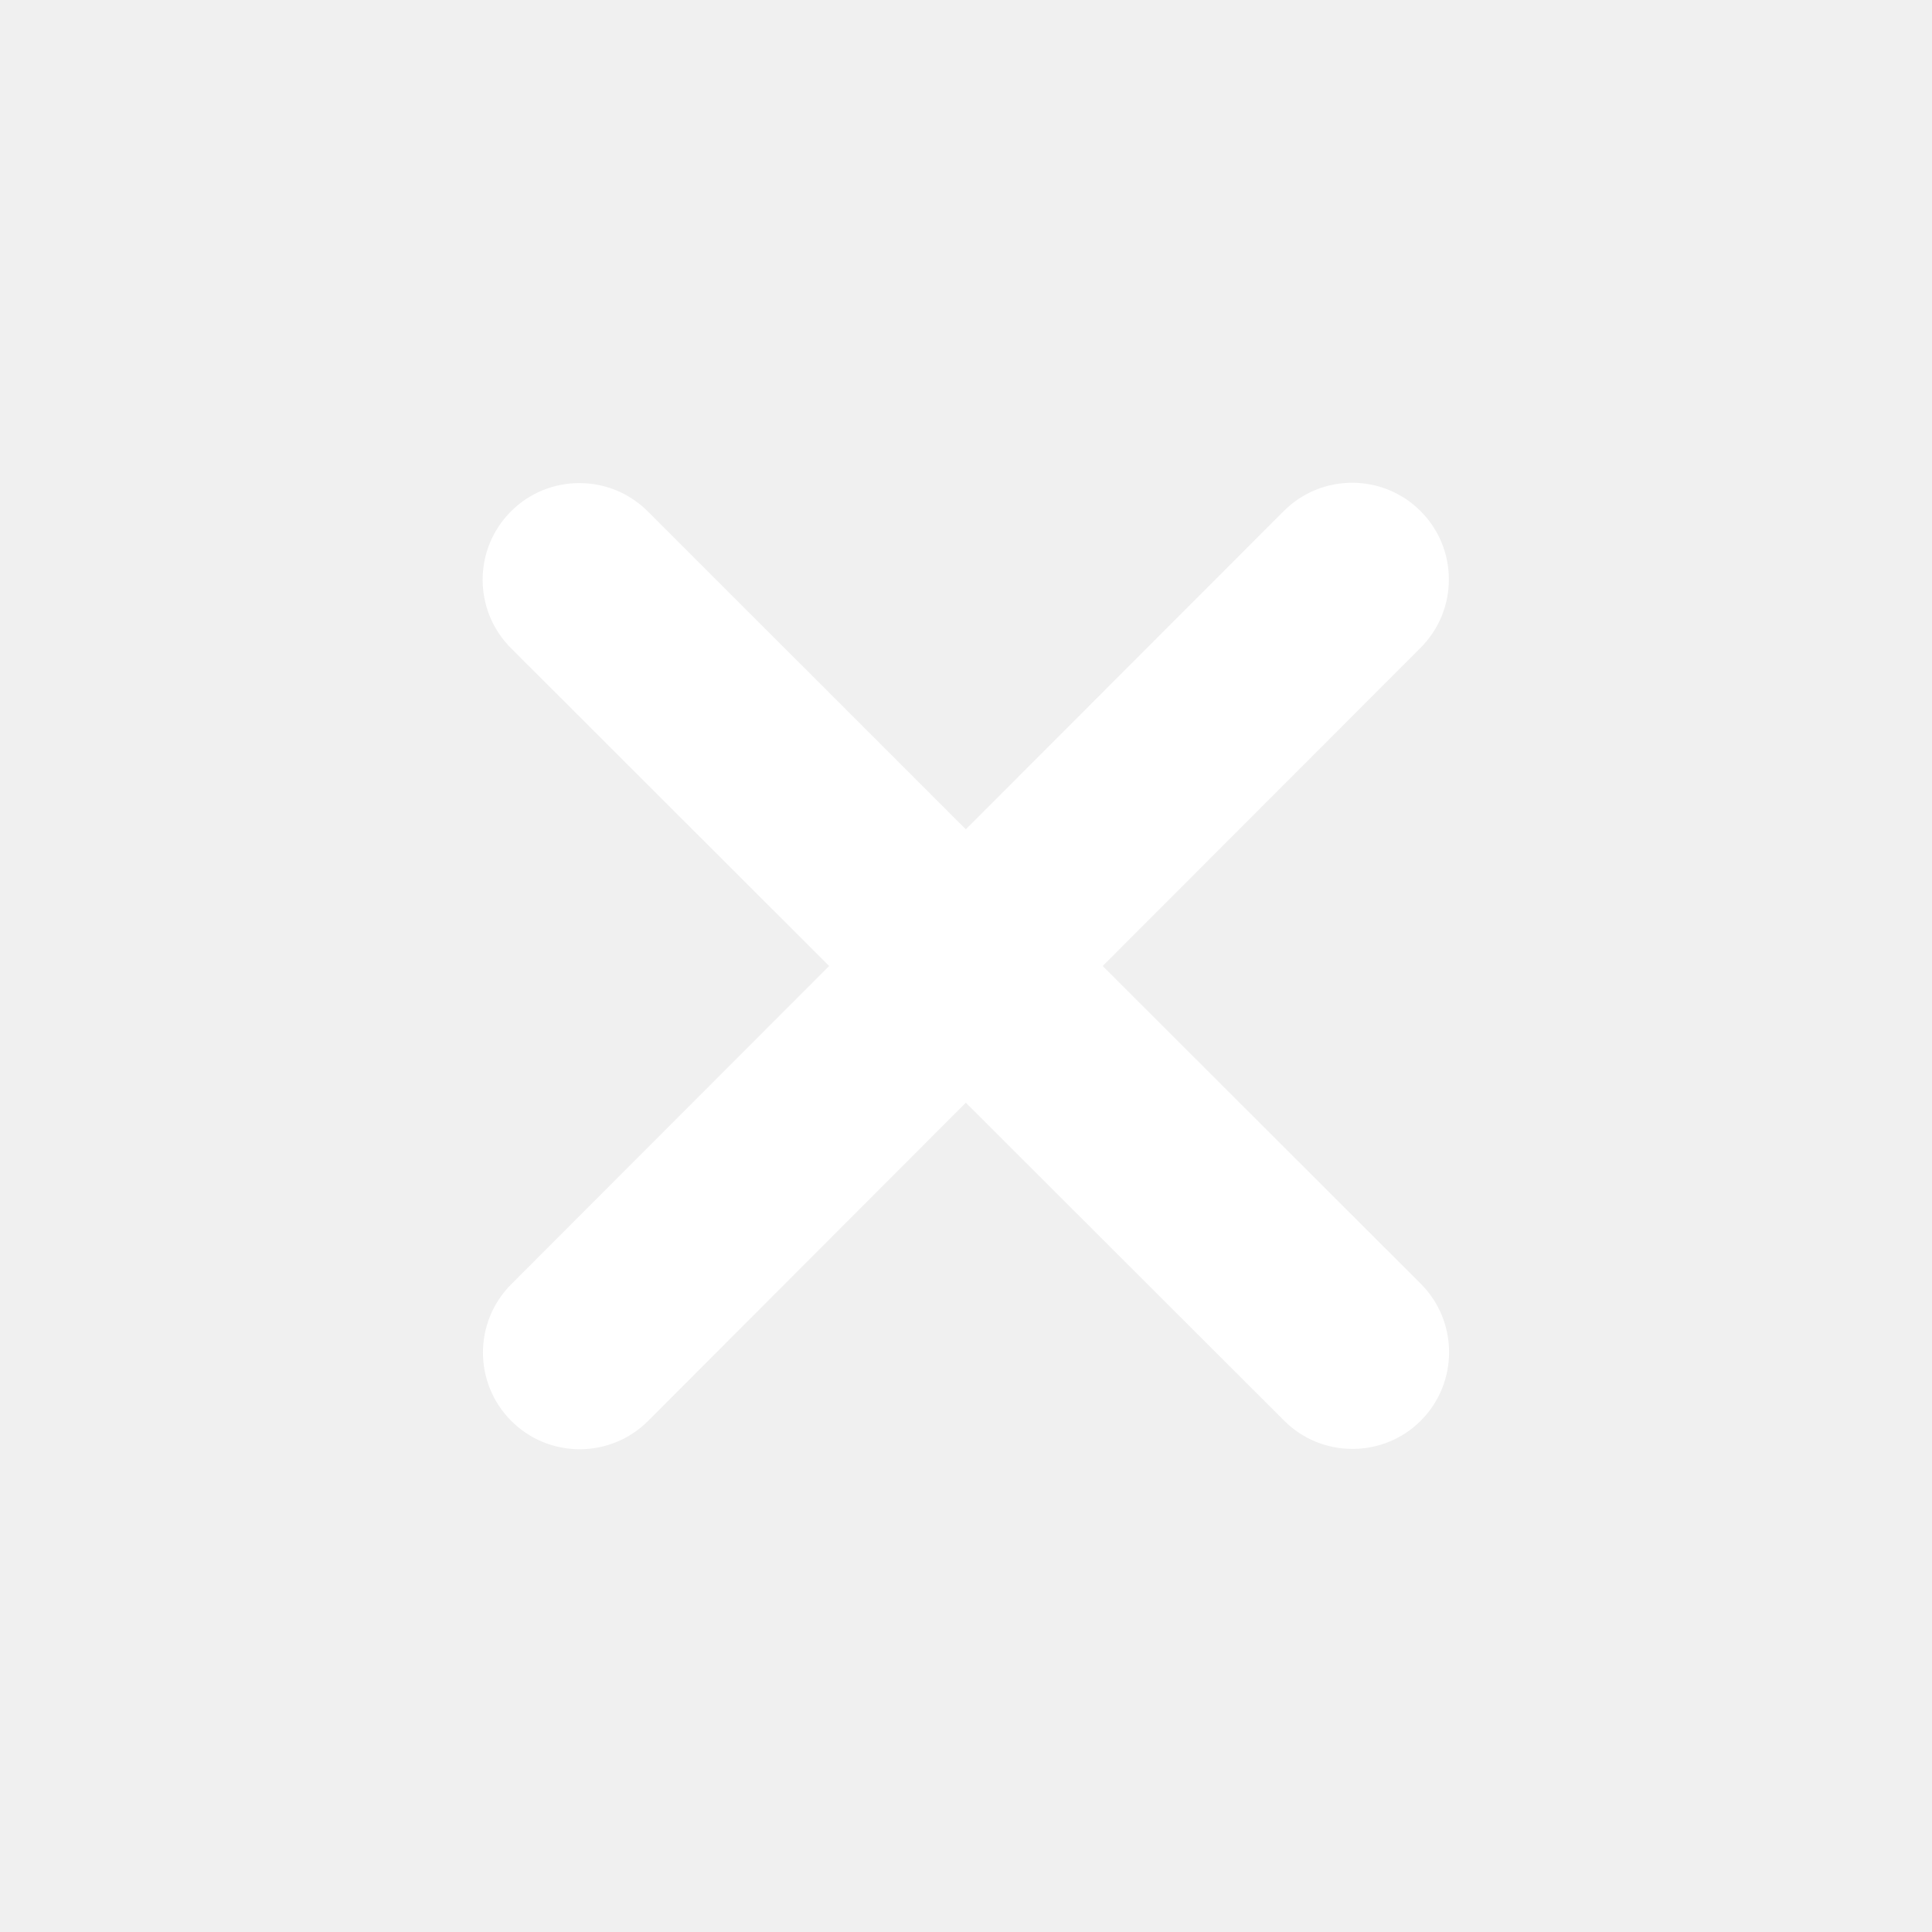
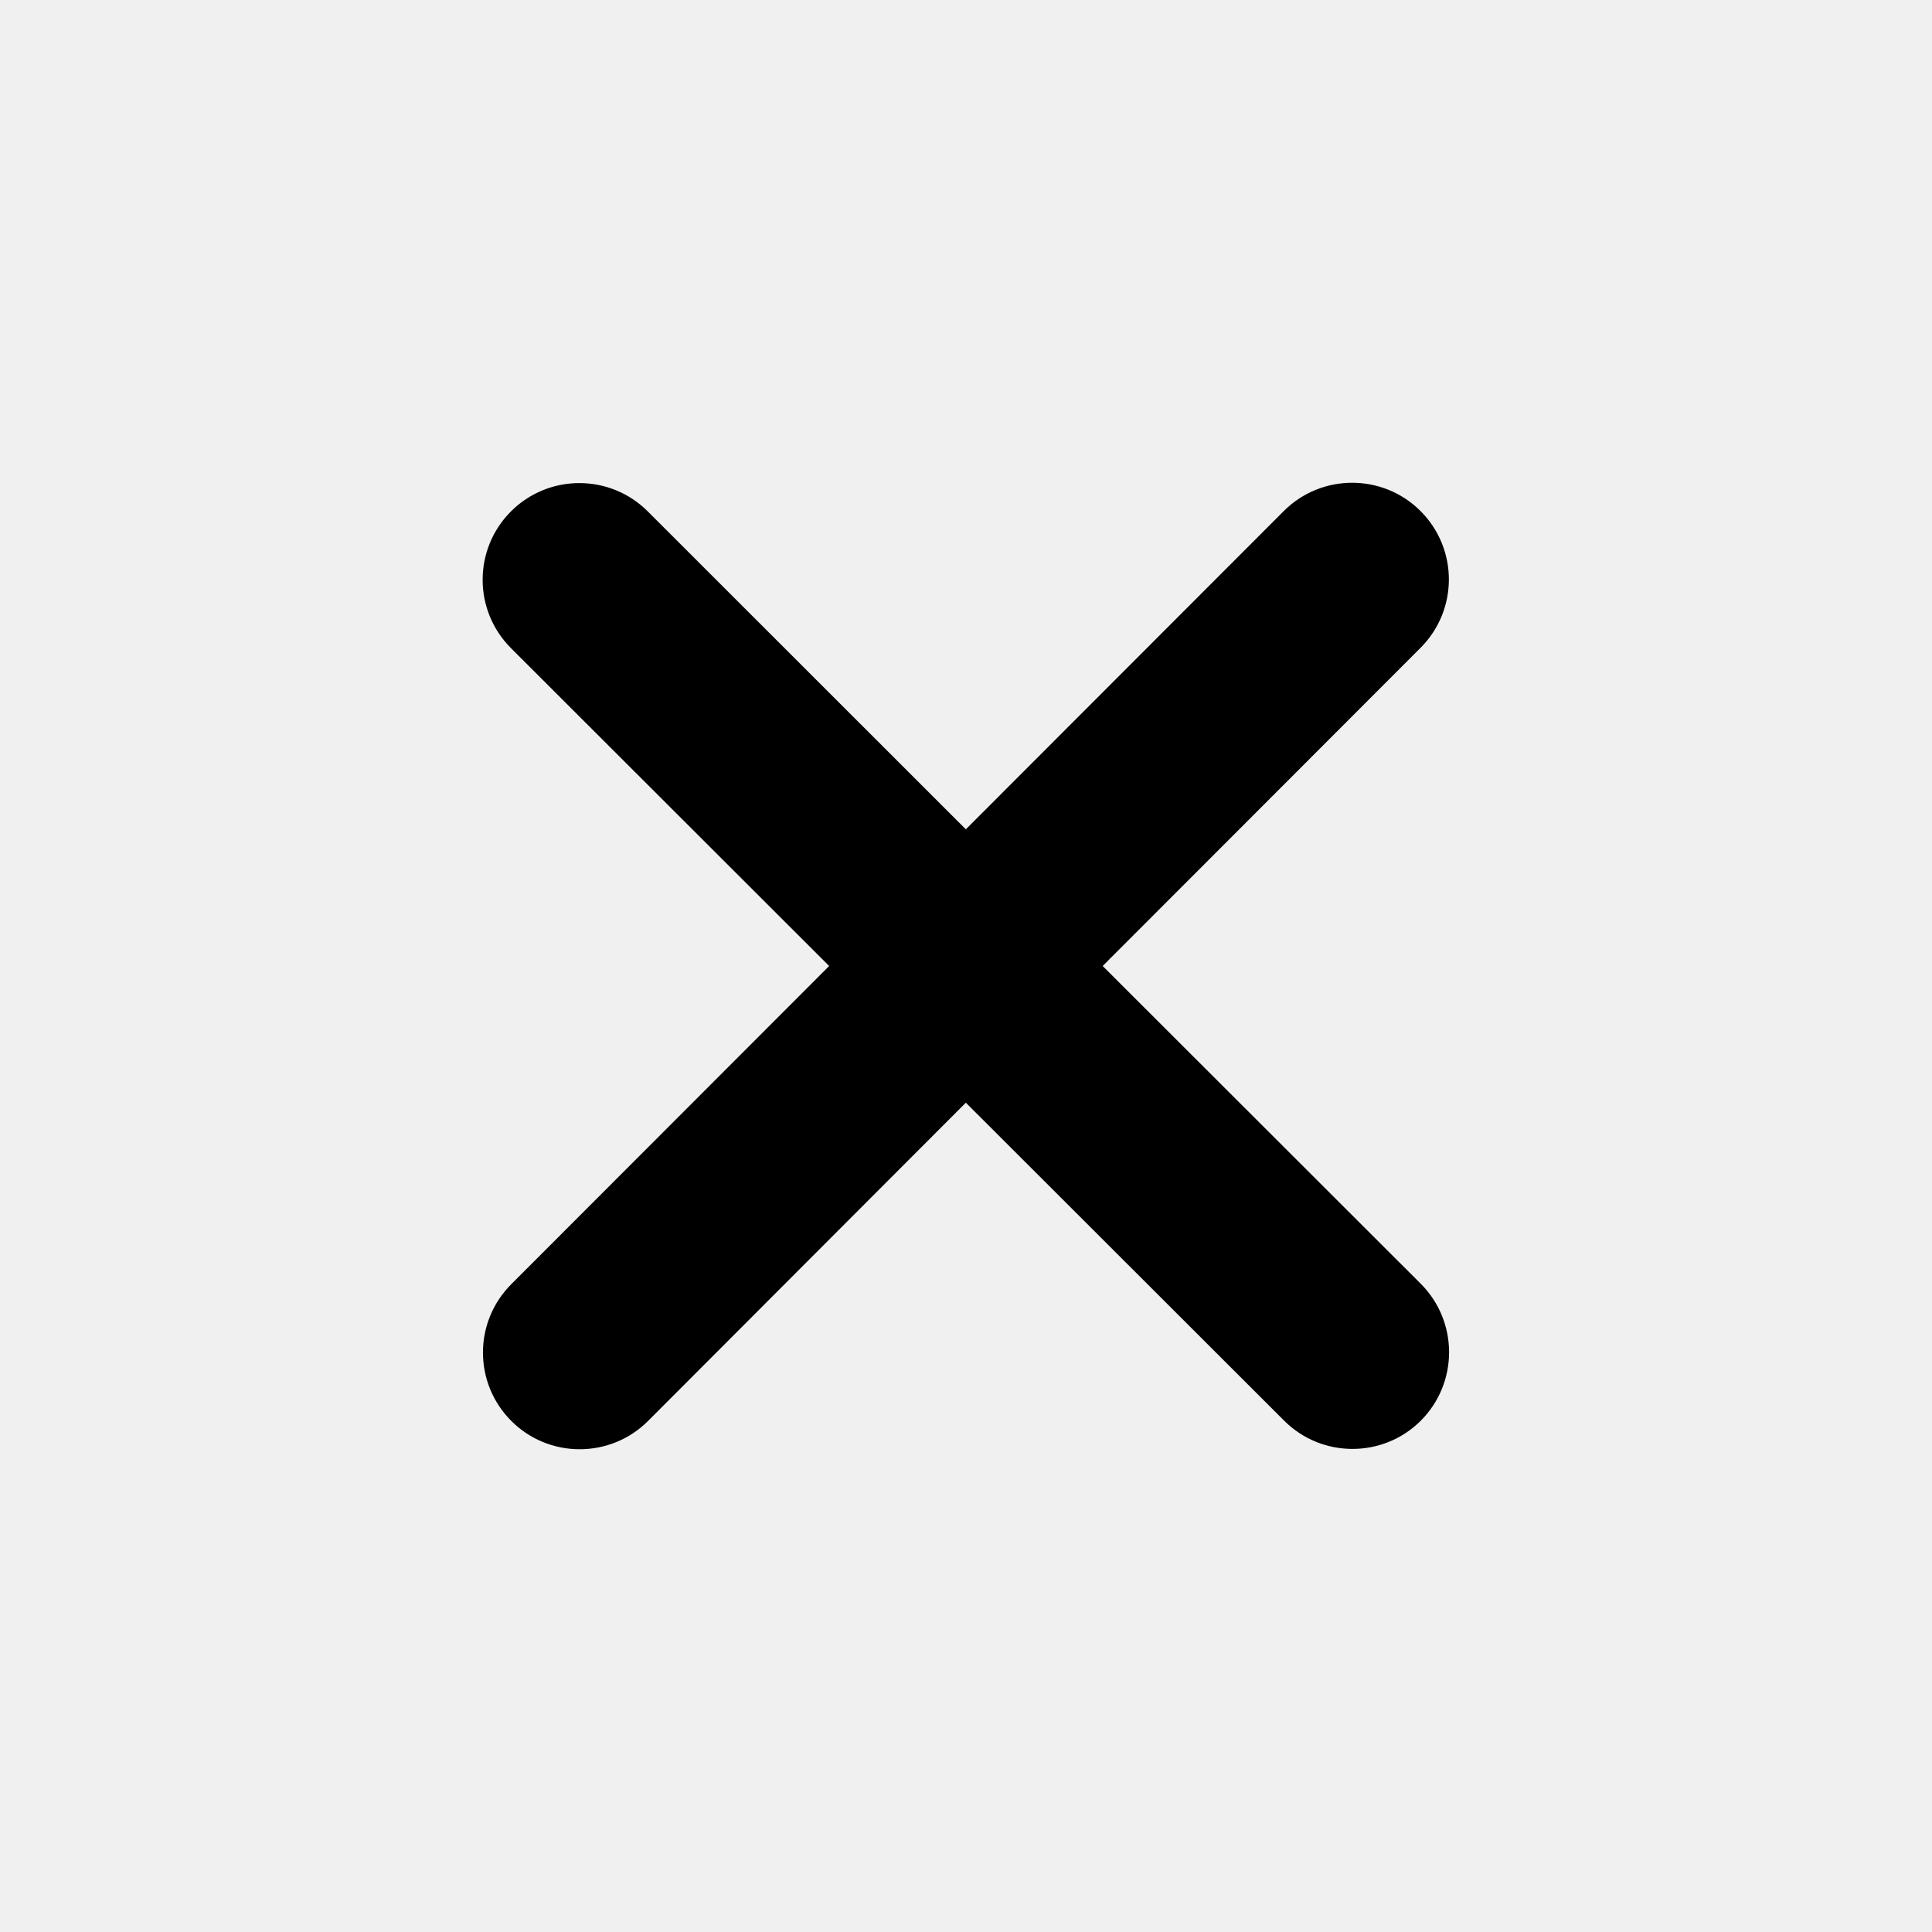
- <svg xmlns="http://www.w3.org/2000/svg" width="12" height="12" viewBox="0 0 12 12" fill="none">
-   <path d="M8.823 4.024C9.058 3.789 9.058 3.409 8.823 3.174C8.589 2.94 8.208 2.94 7.974 3.174L5.999 5.151L4.023 3.176C3.789 2.942 3.408 2.942 3.174 3.176C2.939 3.411 2.939 3.791 3.174 4.026L5.15 6L3.176 7.976C2.941 8.211 2.941 8.591 3.176 8.826C3.41 9.06 3.791 9.06 4.025 8.826L5.999 6.849L7.976 8.824C8.21 9.058 8.591 9.058 8.825 8.824C9.059 8.589 9.059 8.209 8.825 7.974L6.849 6L8.823 4.024Z" fill="white" />
+ <svg xmlns="http://www.w3.org/2000/svg" width="12" height="12" viewBox="0 0 12 12">
+   <path d="M8.823 4.024C9.058 3.789 9.058 3.409 8.823 3.174C8.589 2.94 8.208 2.94 7.974 3.174L5.999 5.151L4.023 3.176C3.789 2.942 3.408 2.942 3.174 3.176C2.939 3.411 2.939 3.791 3.174 4.026L5.15 6L3.176 7.976C2.941 8.211 2.941 8.591 3.176 8.826C3.41 9.06 3.791 9.06 4.025 8.826L5.999 6.849L7.976 8.824C8.21 9.058 8.591 9.058 8.825 8.824C9.059 8.589 9.059 8.209 8.825 7.974L6.849 6L8.823 4.024Z" />
</svg>
